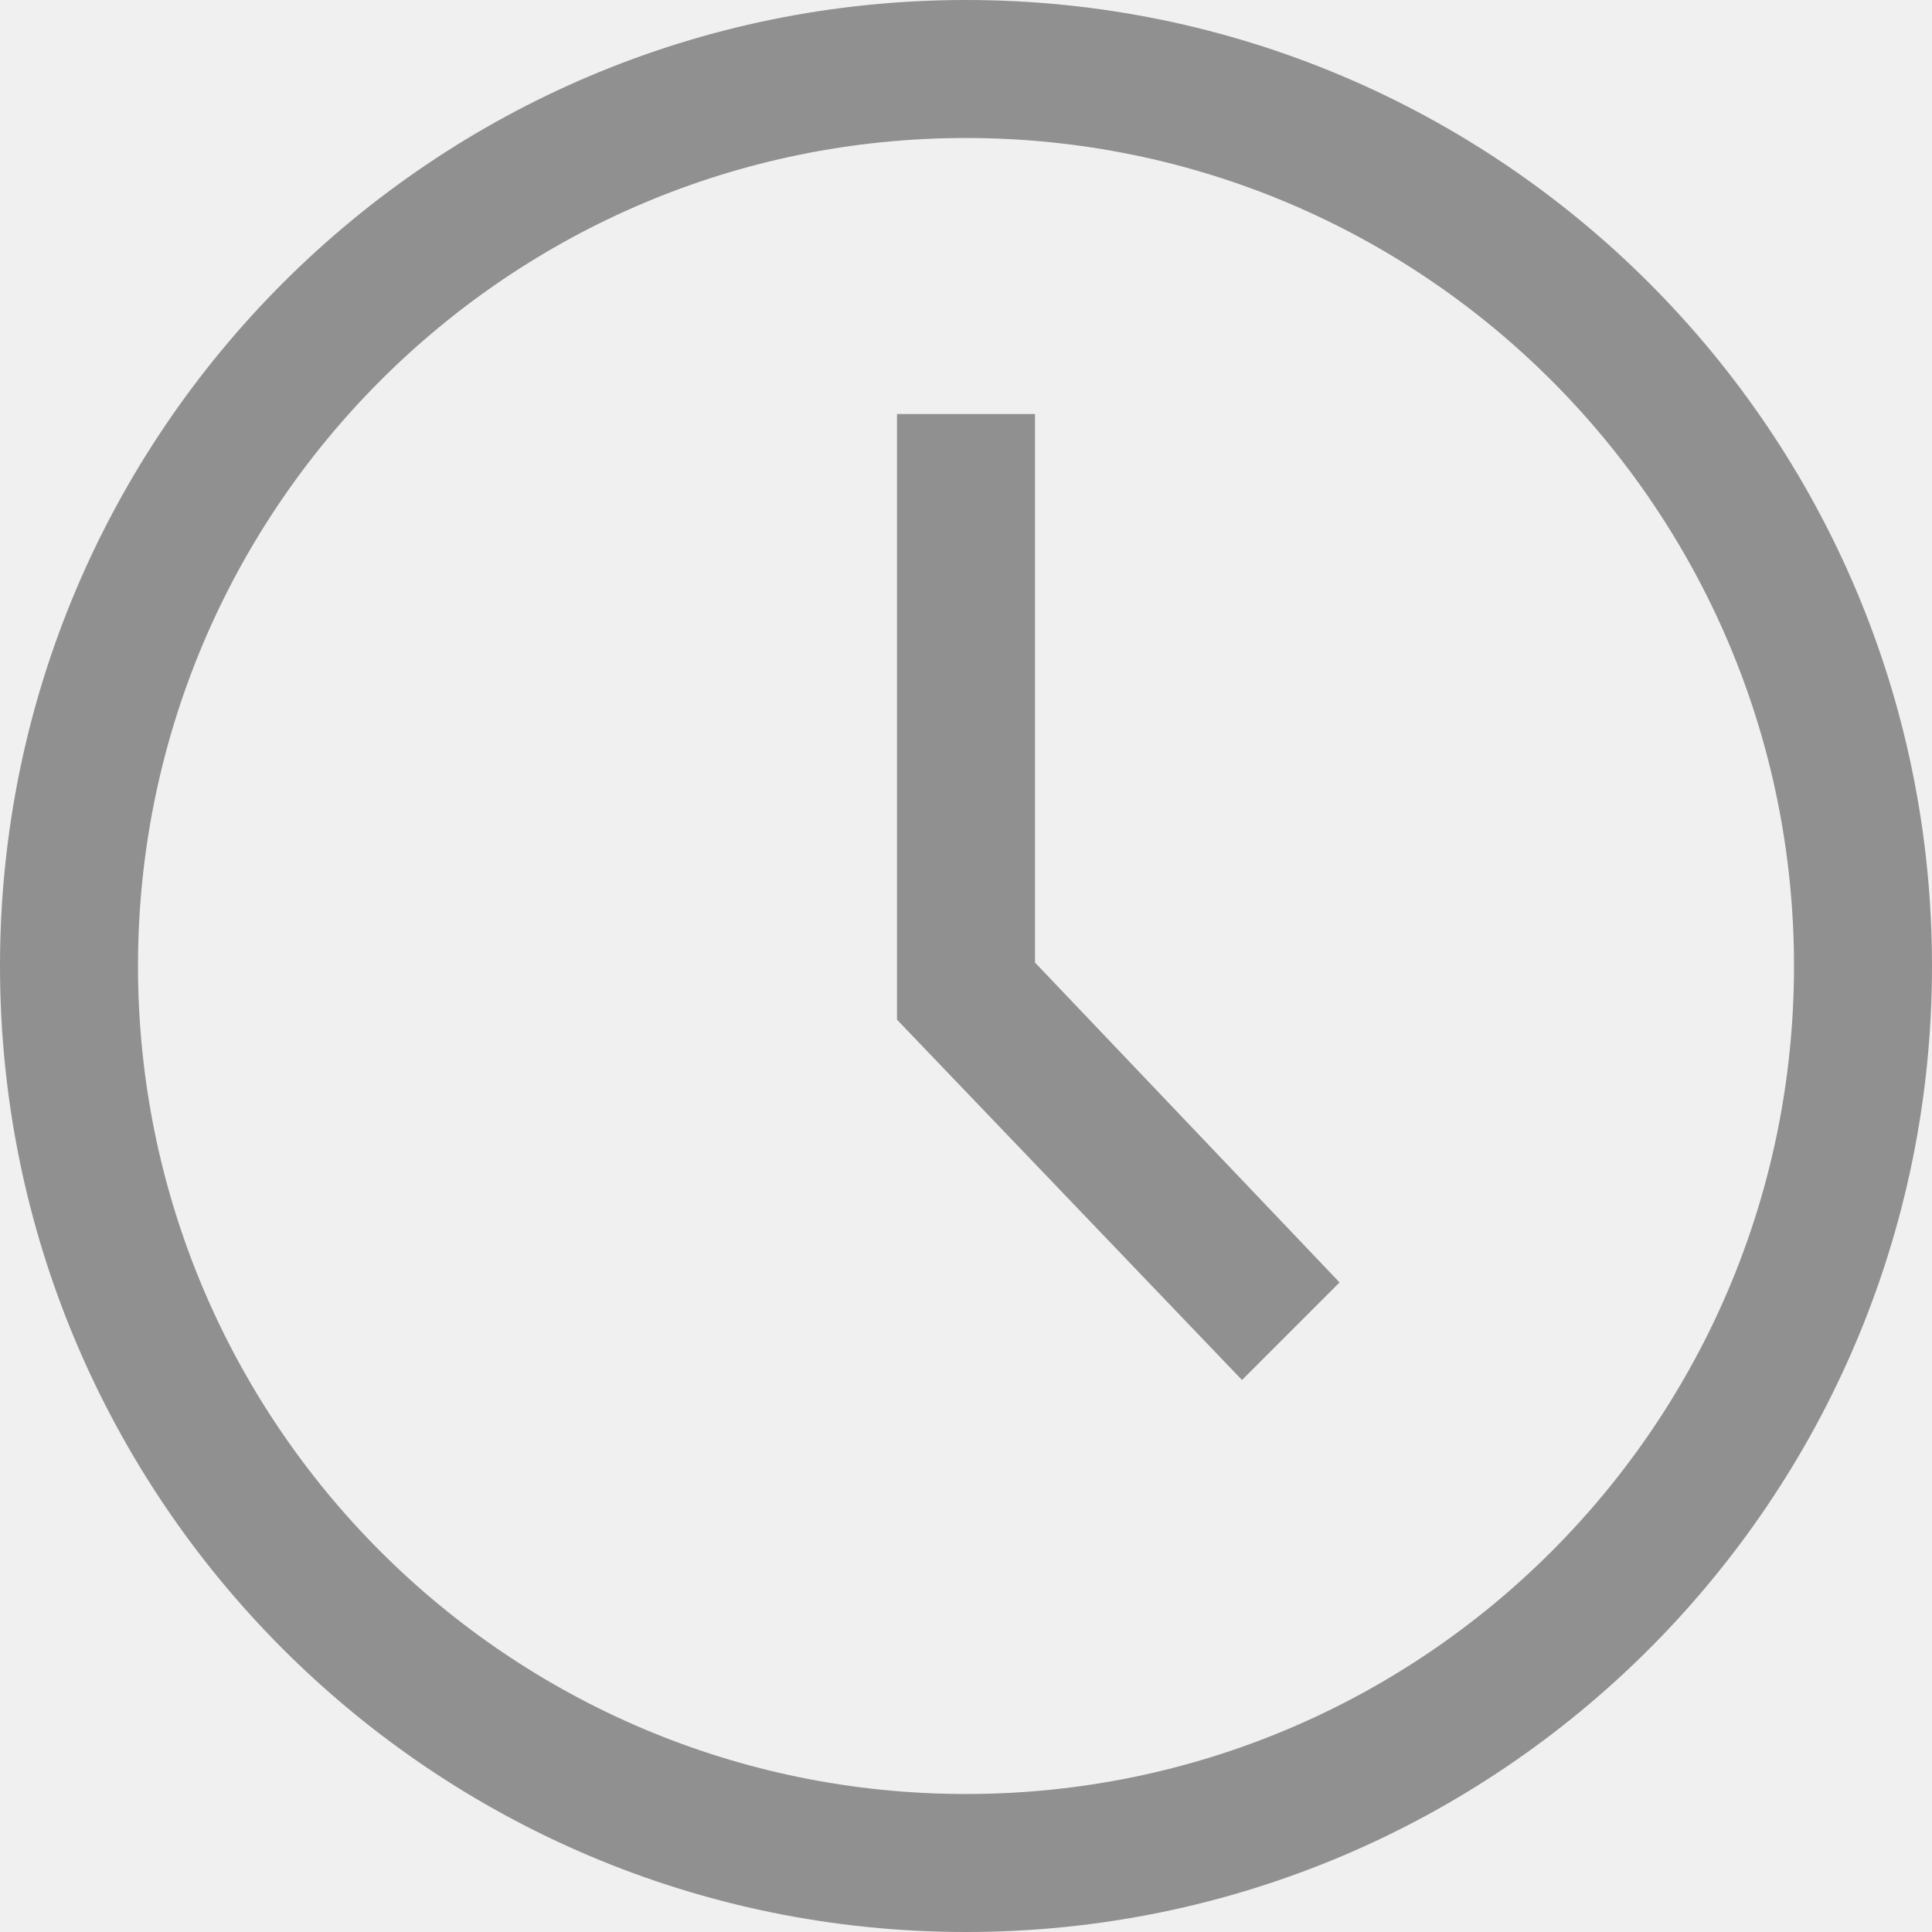
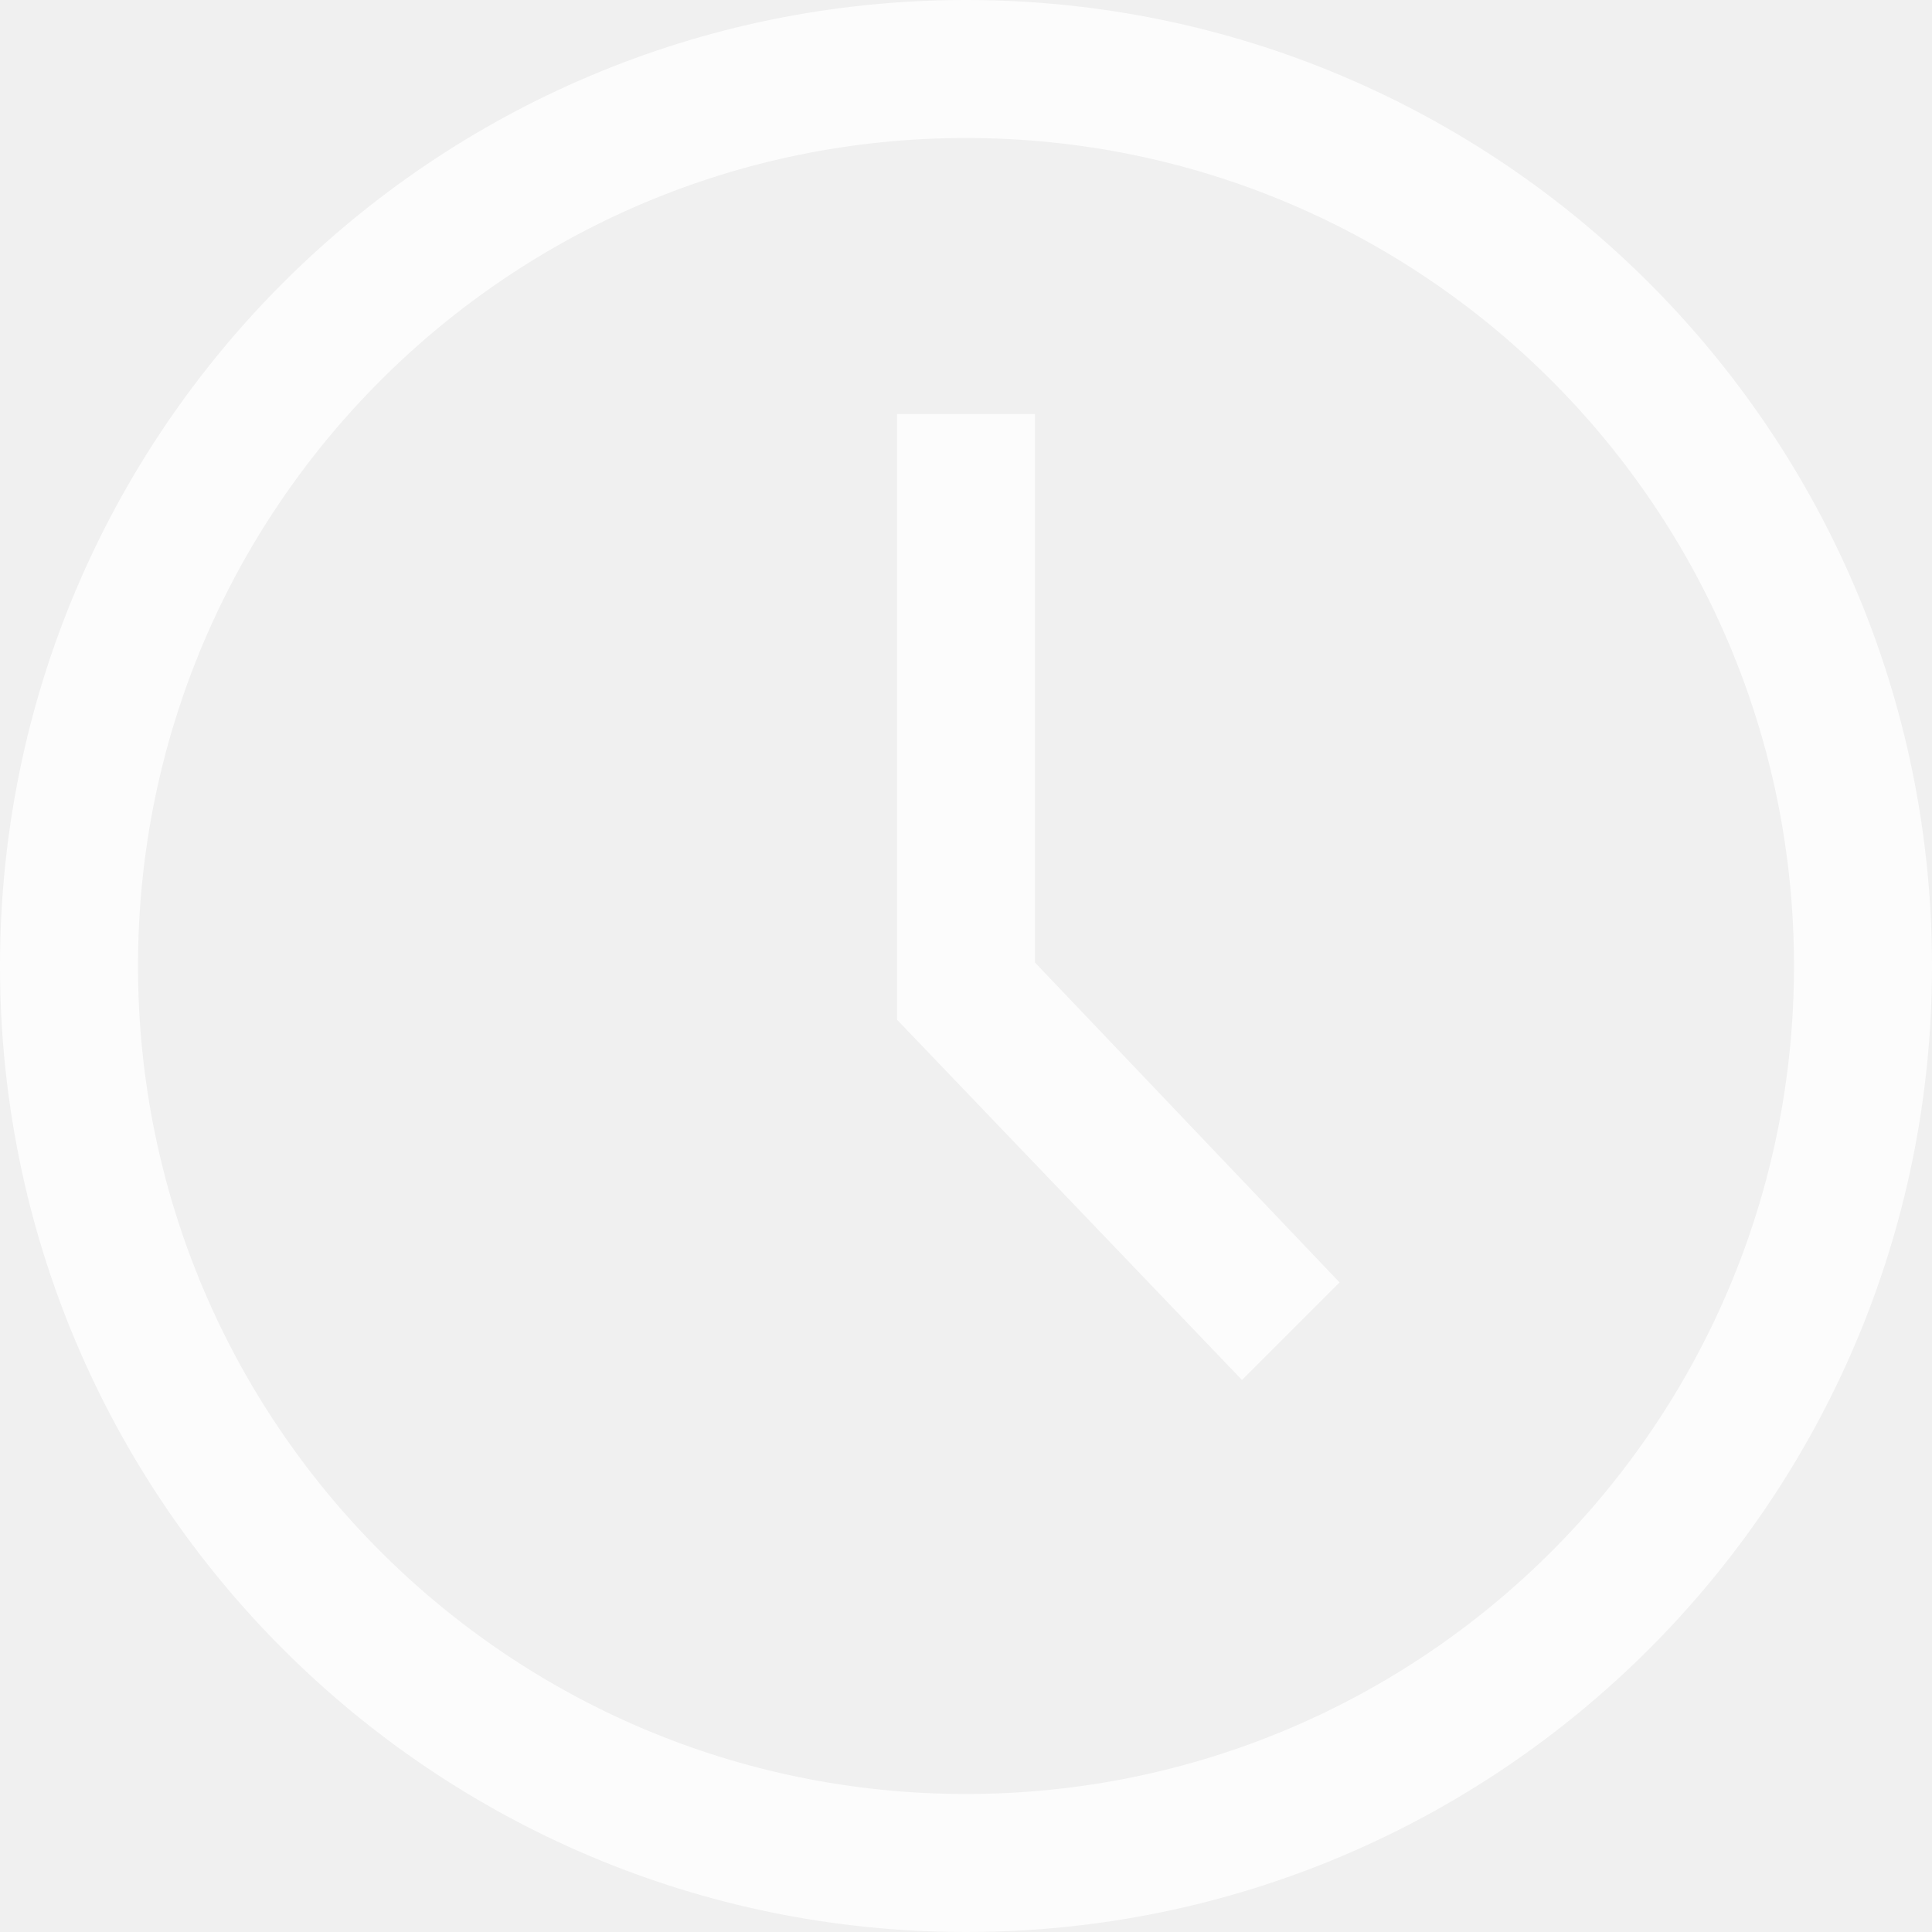
<svg xmlns="http://www.w3.org/2000/svg" width="14" height="14" viewBox="0 0 14 14" fill="none">
-   <path d="M6.5 3V7.389L9 10L9.707 9.293L7.5 6.975V3H6.5Z" fill="black" fill-opacity="0.4" />
-   <path d="M14 7C14 10.866 10.866 14 7 14C3.134 14 0 10.866 0 7C0 3.134 3.134 0 7 0C10.866 0 14 3.134 14 7ZM13 7C13 3.686 10.314 1 7 1C3.686 1 1 3.686 1 7C1 10.314 3.686 13 7 13C10.314 13 13 10.314 13 7Z" fill="black" fill-opacity="0.4" />
+   <path d="M6.5 3V7.389L9 10L9.707 9.293L7.5 6.975V3H6.5Z" fill="white" fill-opacity="0.8" />
+   <path d="M14 7C14 10.866 10.866 14 7 14C3.134 14 0 10.866 0 7C0 3.134 3.134 0 7 0C10.866 0 14 3.134 14 7ZM13 7C13 3.686 10.314 1 7 1C3.686 1 1 3.686 1 7C1 10.314 3.686 13 7 13C10.314 13 13 10.314 13 7Z" fill="white" fill-opacity="0.8" />
</svg>
